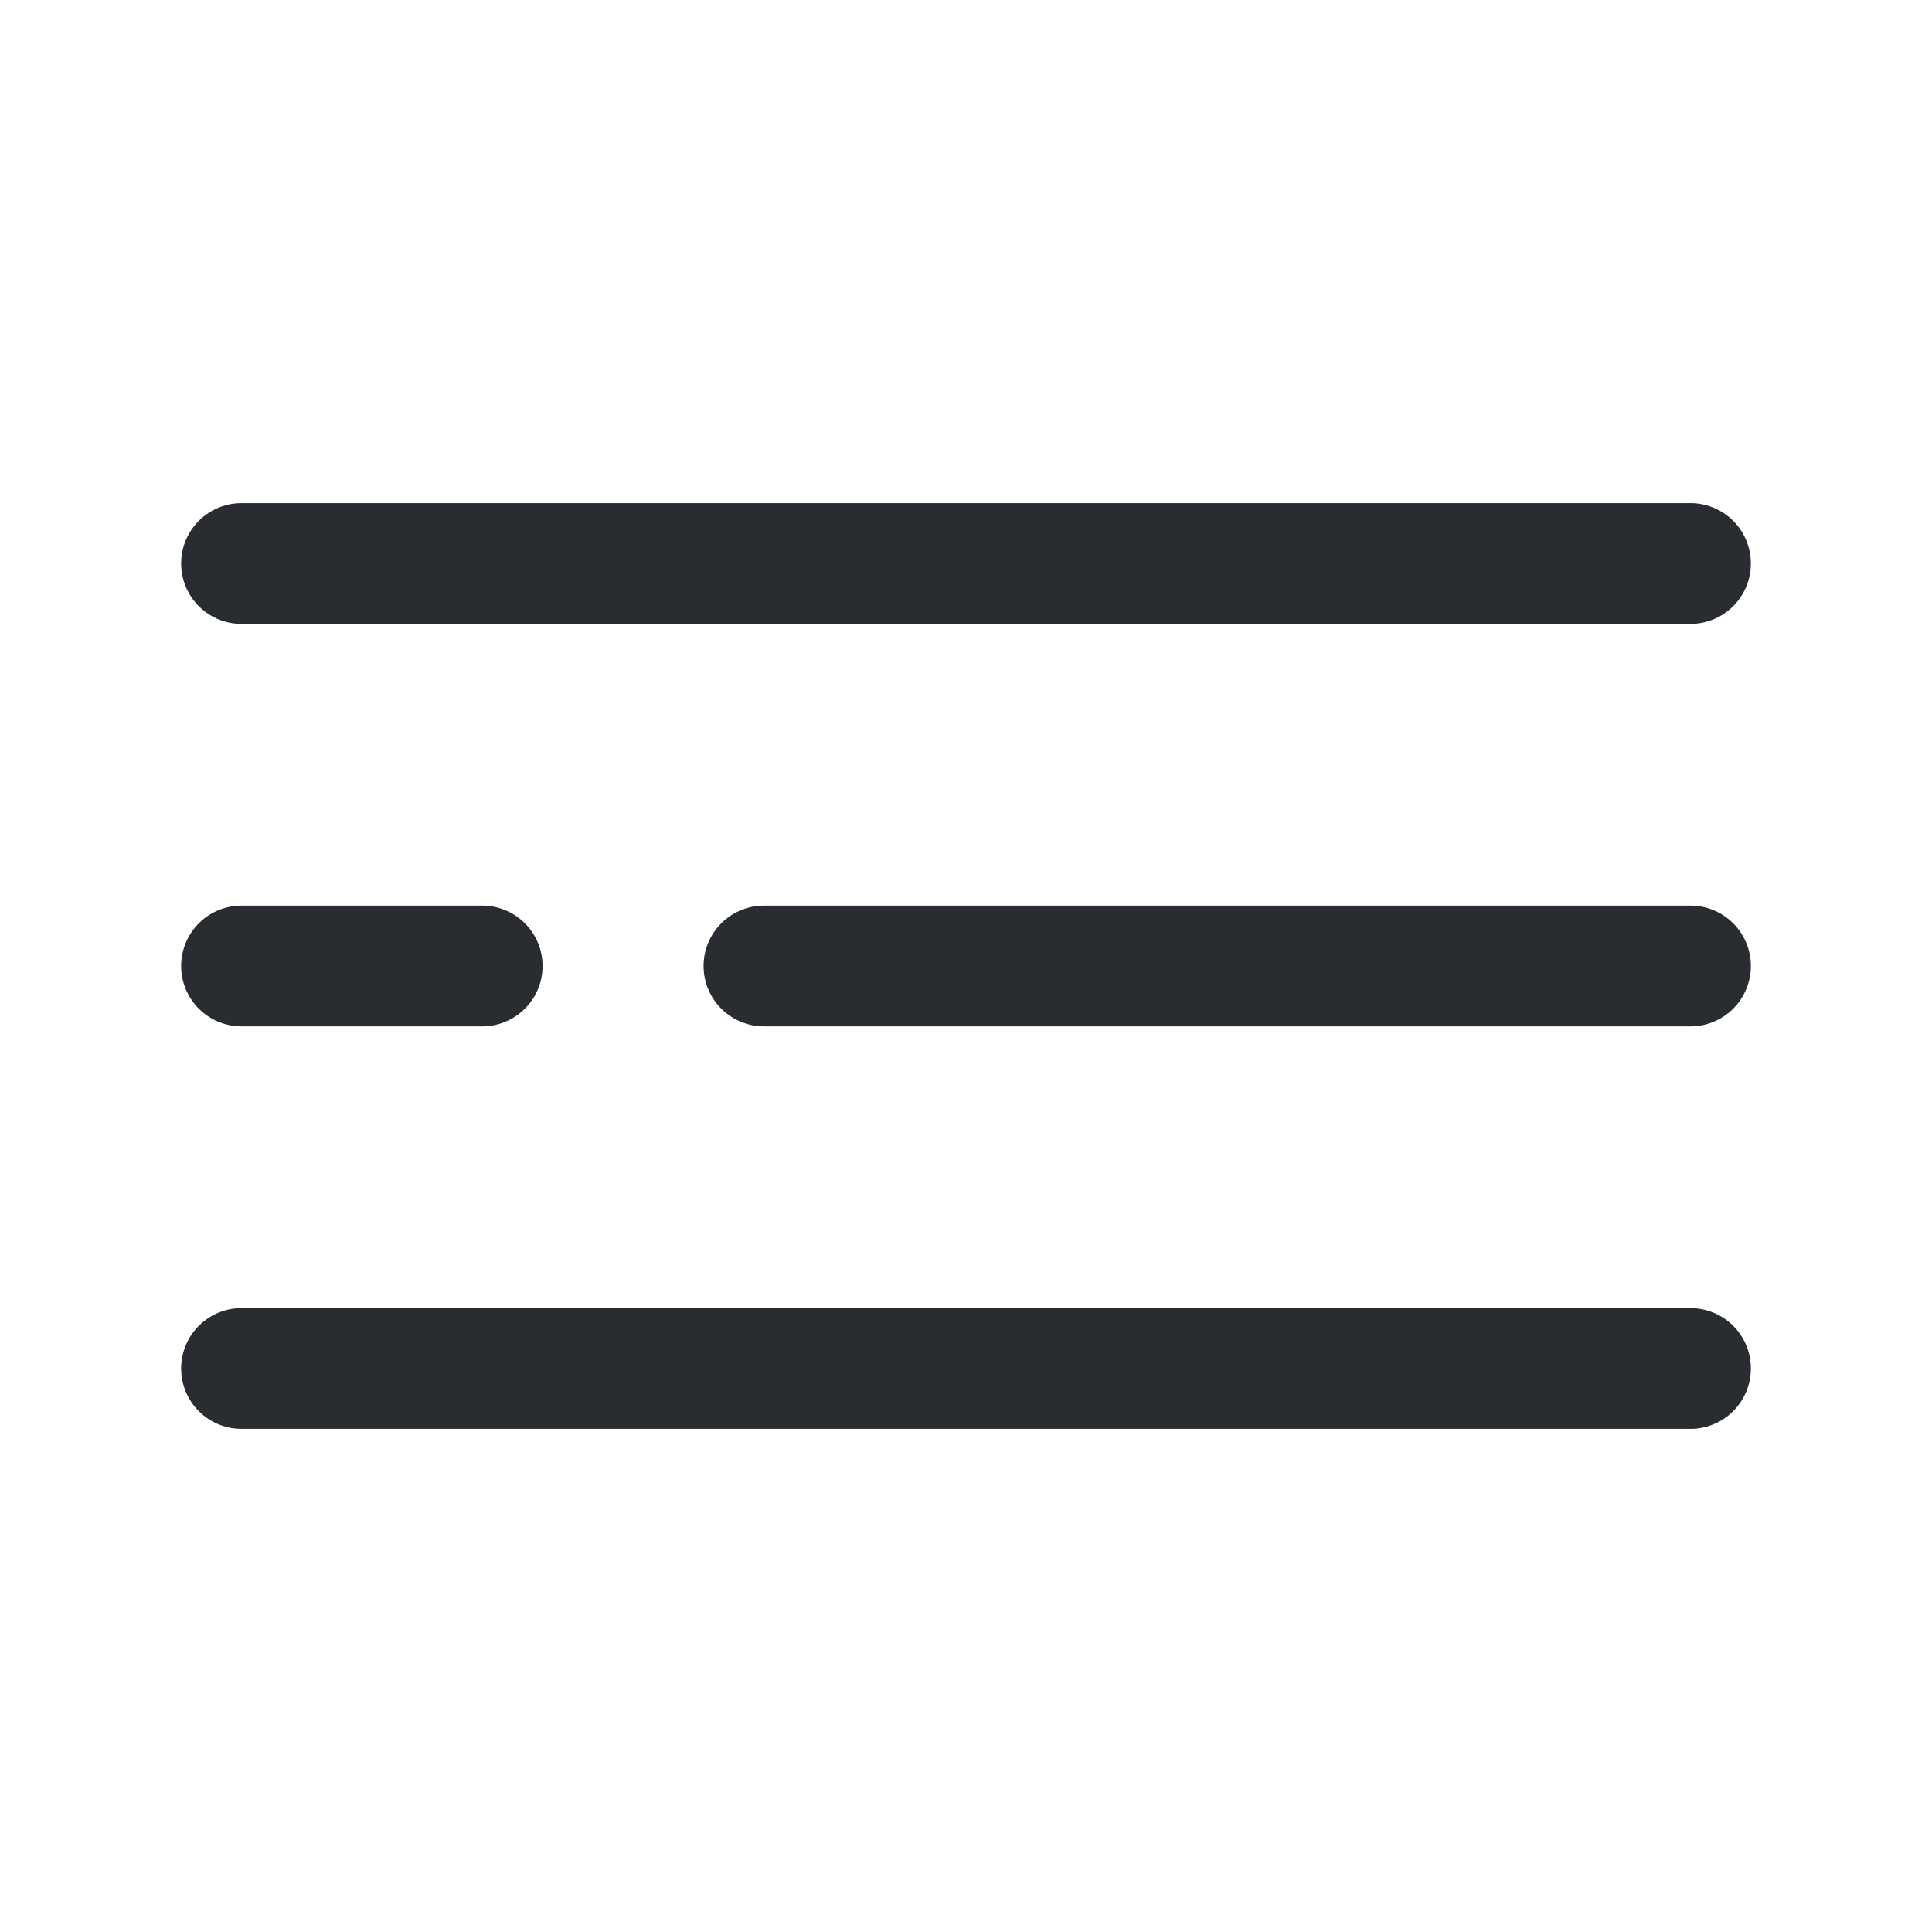
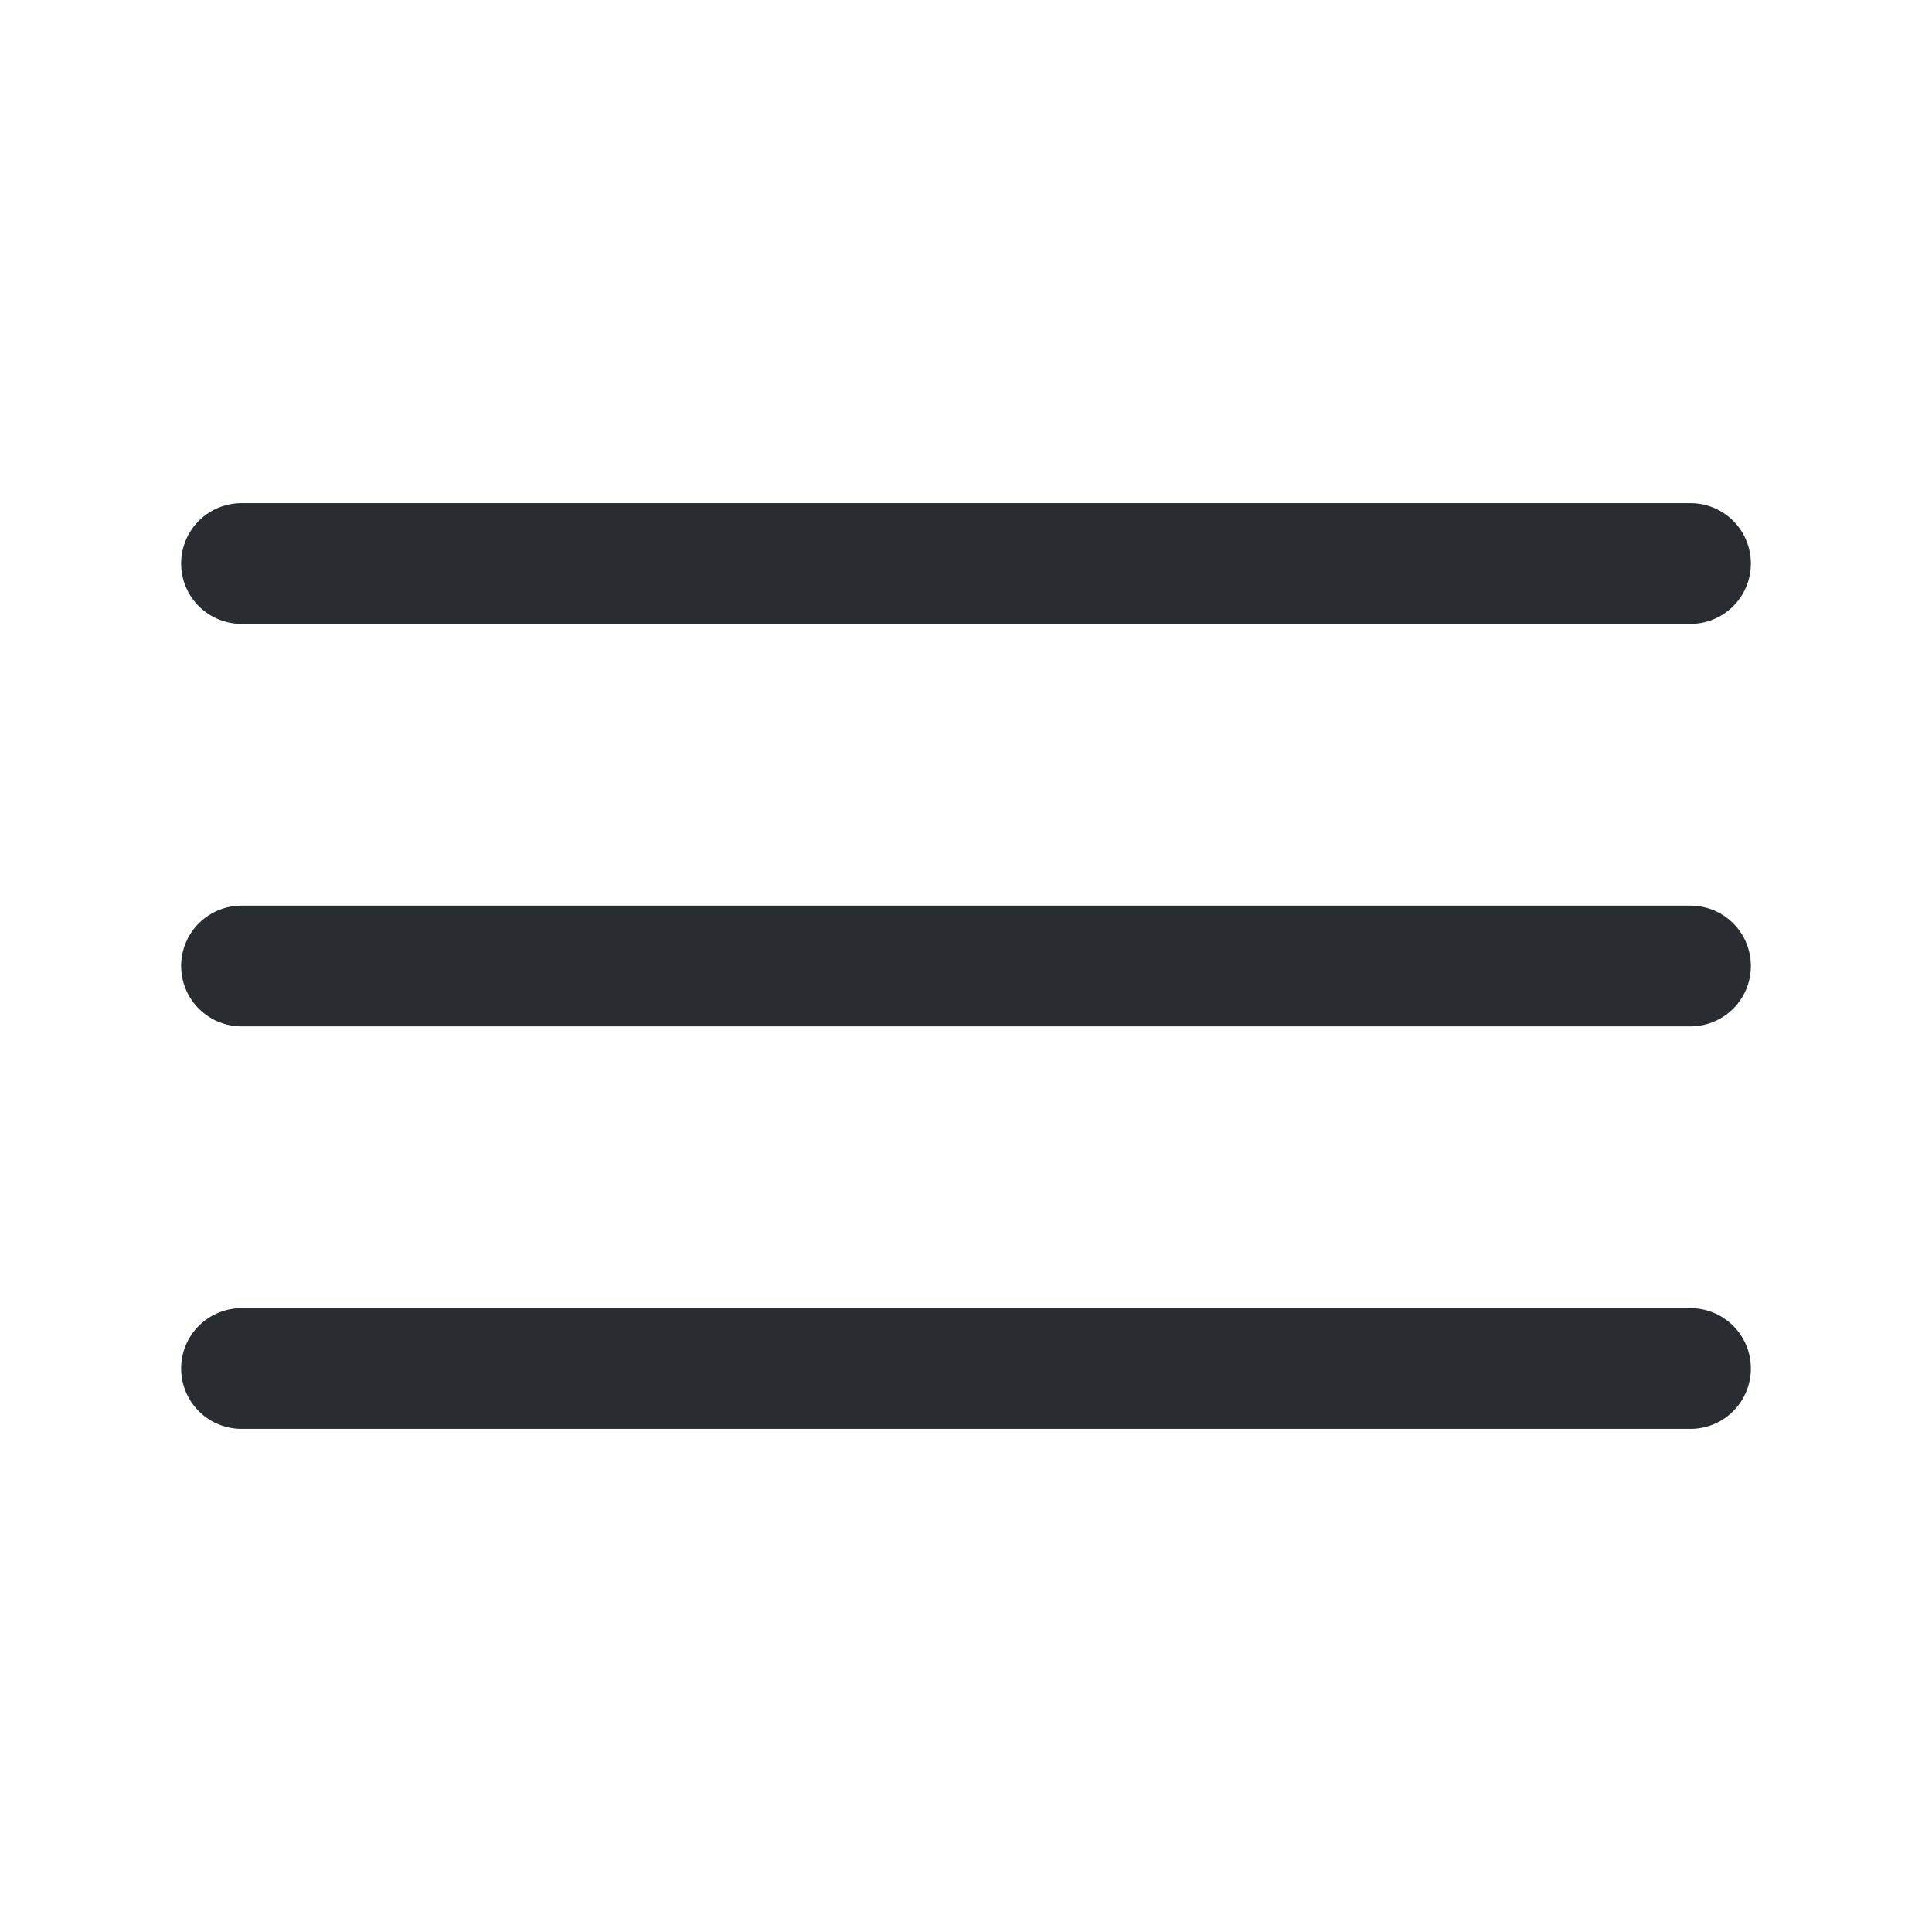
<svg xmlns="http://www.w3.org/2000/svg" width="24" height="24" viewBox="0 0 24 24" fill="none">
  <path d="M3 7H21" stroke="#292D32" stroke-width="1.5" stroke-linecap="round" />
-   <path d="M9.49 12H21" stroke="#292D32" stroke-width="1.5" stroke-linecap="round" />
-   <path d="M3 12H5.99" stroke="#292D32" stroke-width="1.5" stroke-linecap="round" />
+   <path d="M3 12H21" stroke="#292D32" stroke-width="1.5" stroke-linecap="round" />
  <path d="M3 17H21" stroke="#292D32" stroke-width="1.5" stroke-linecap="round" />
</svg>
